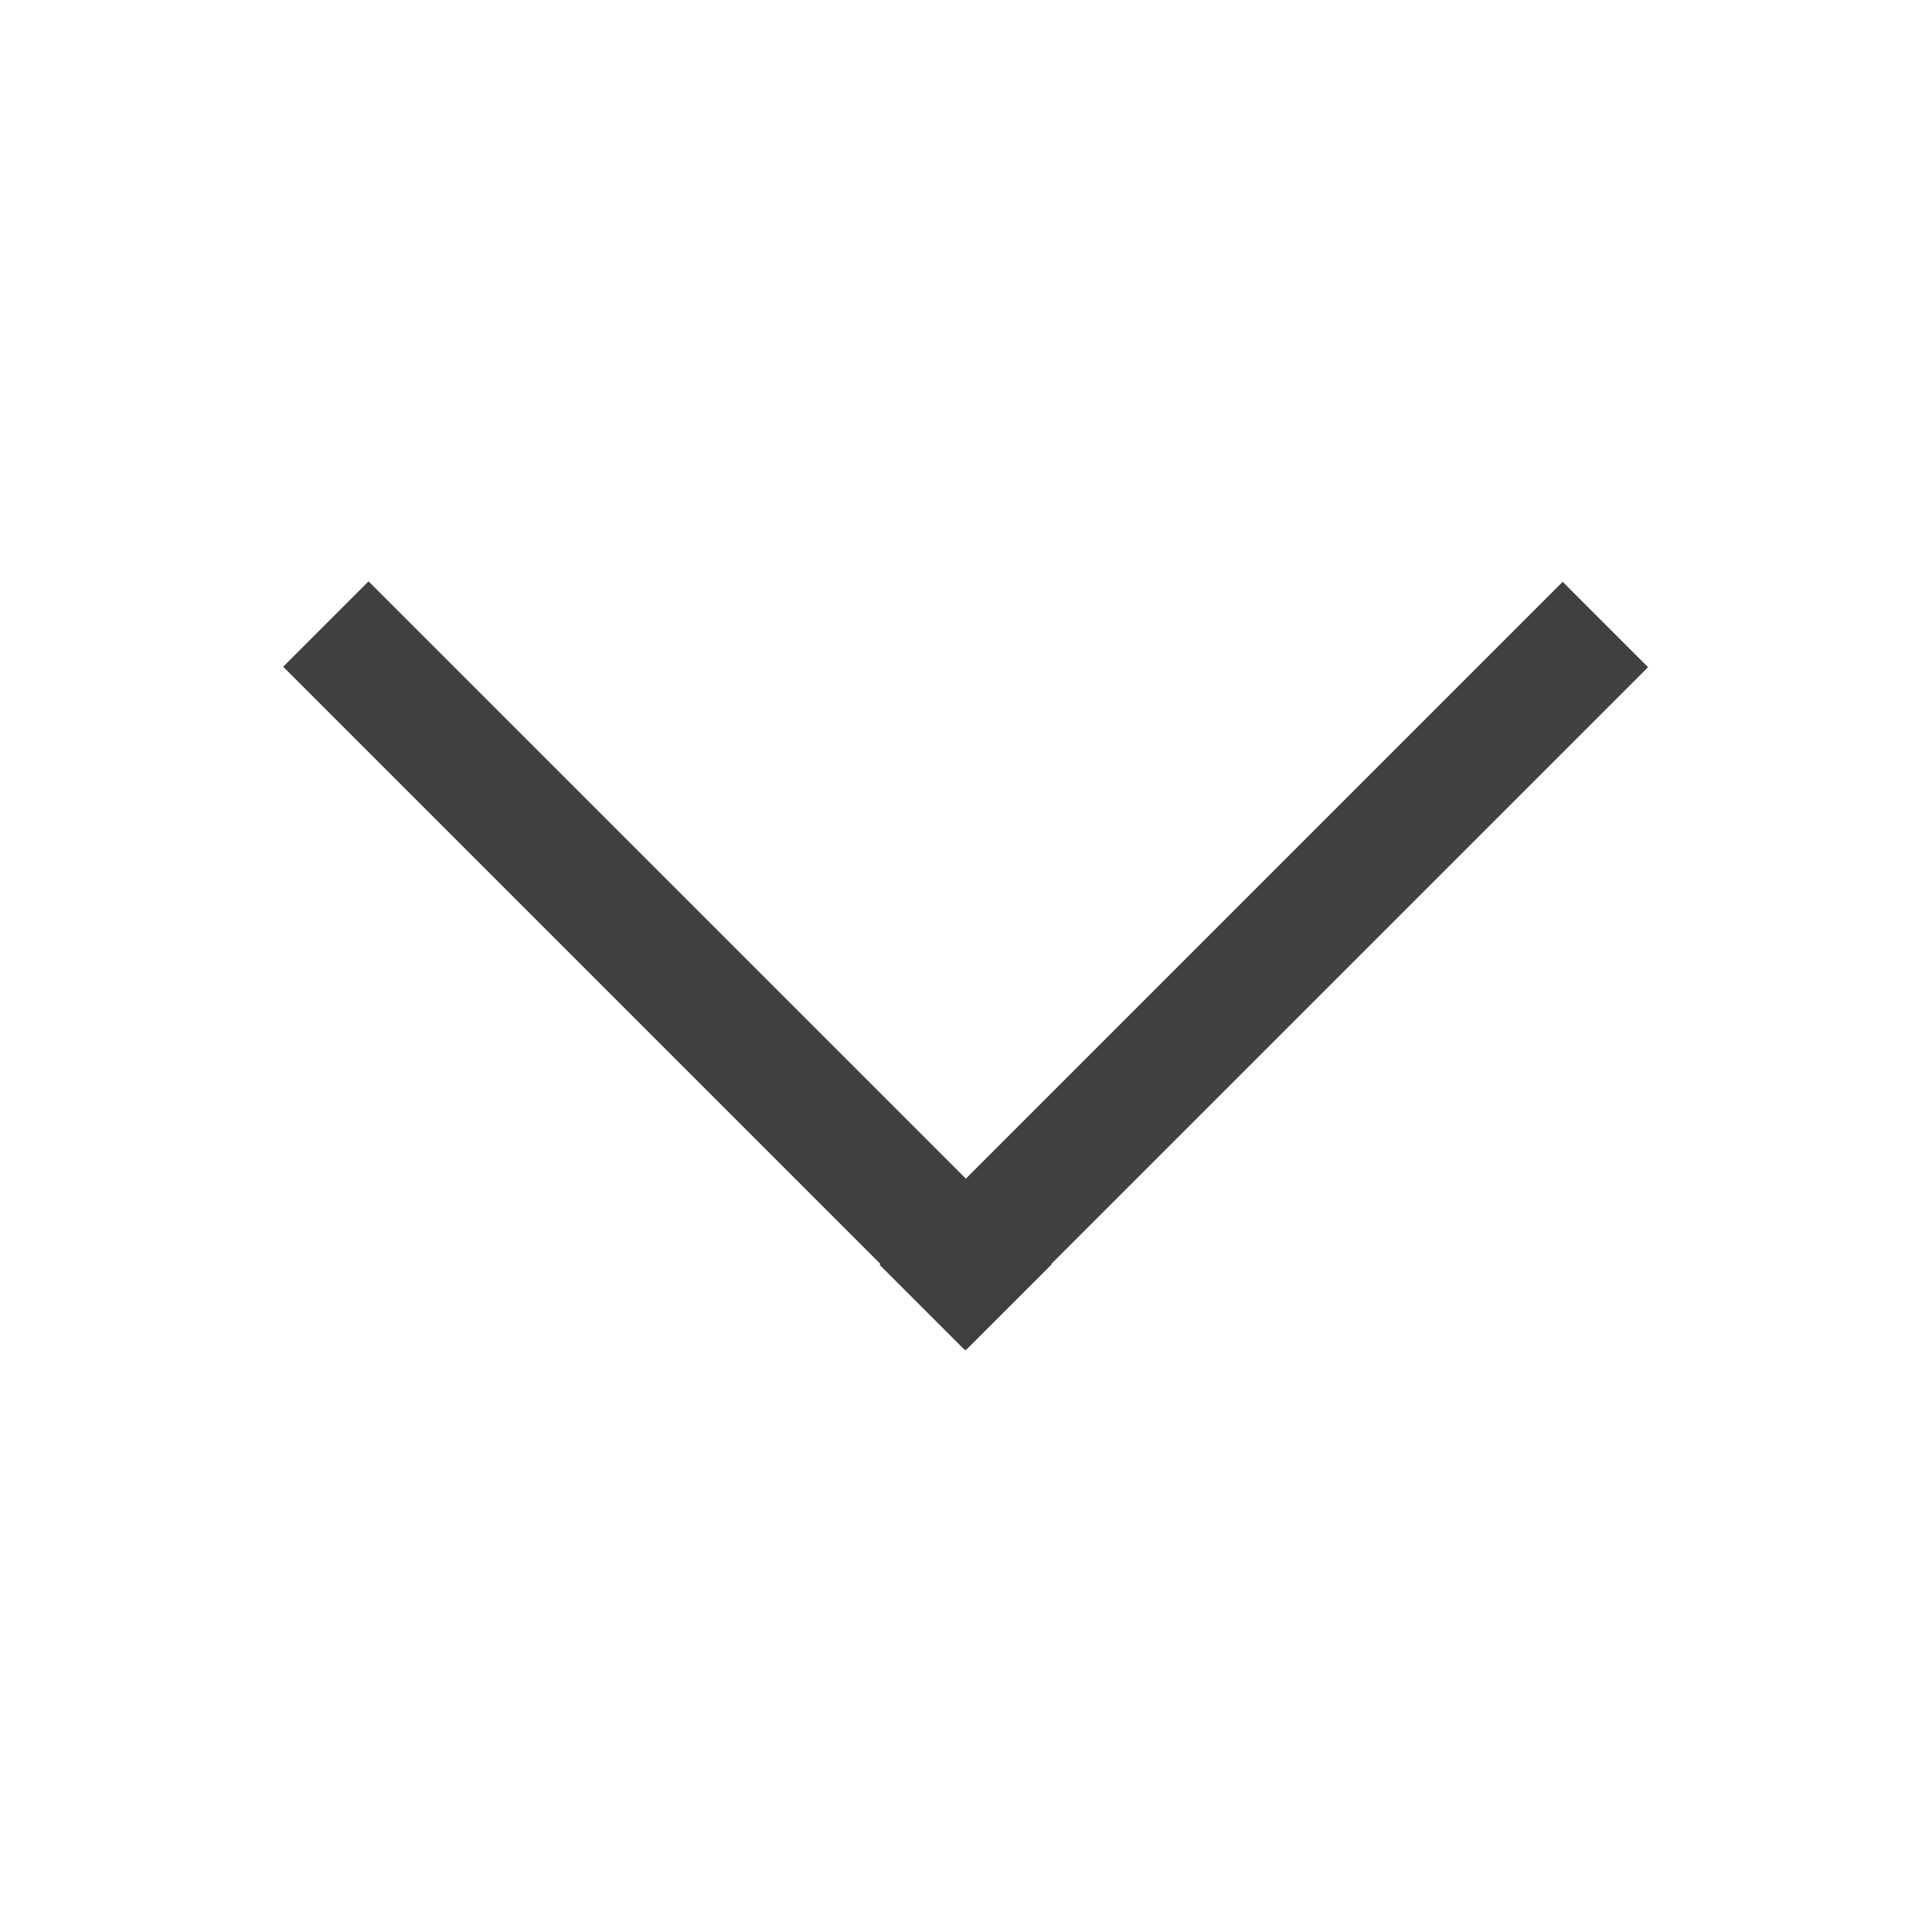
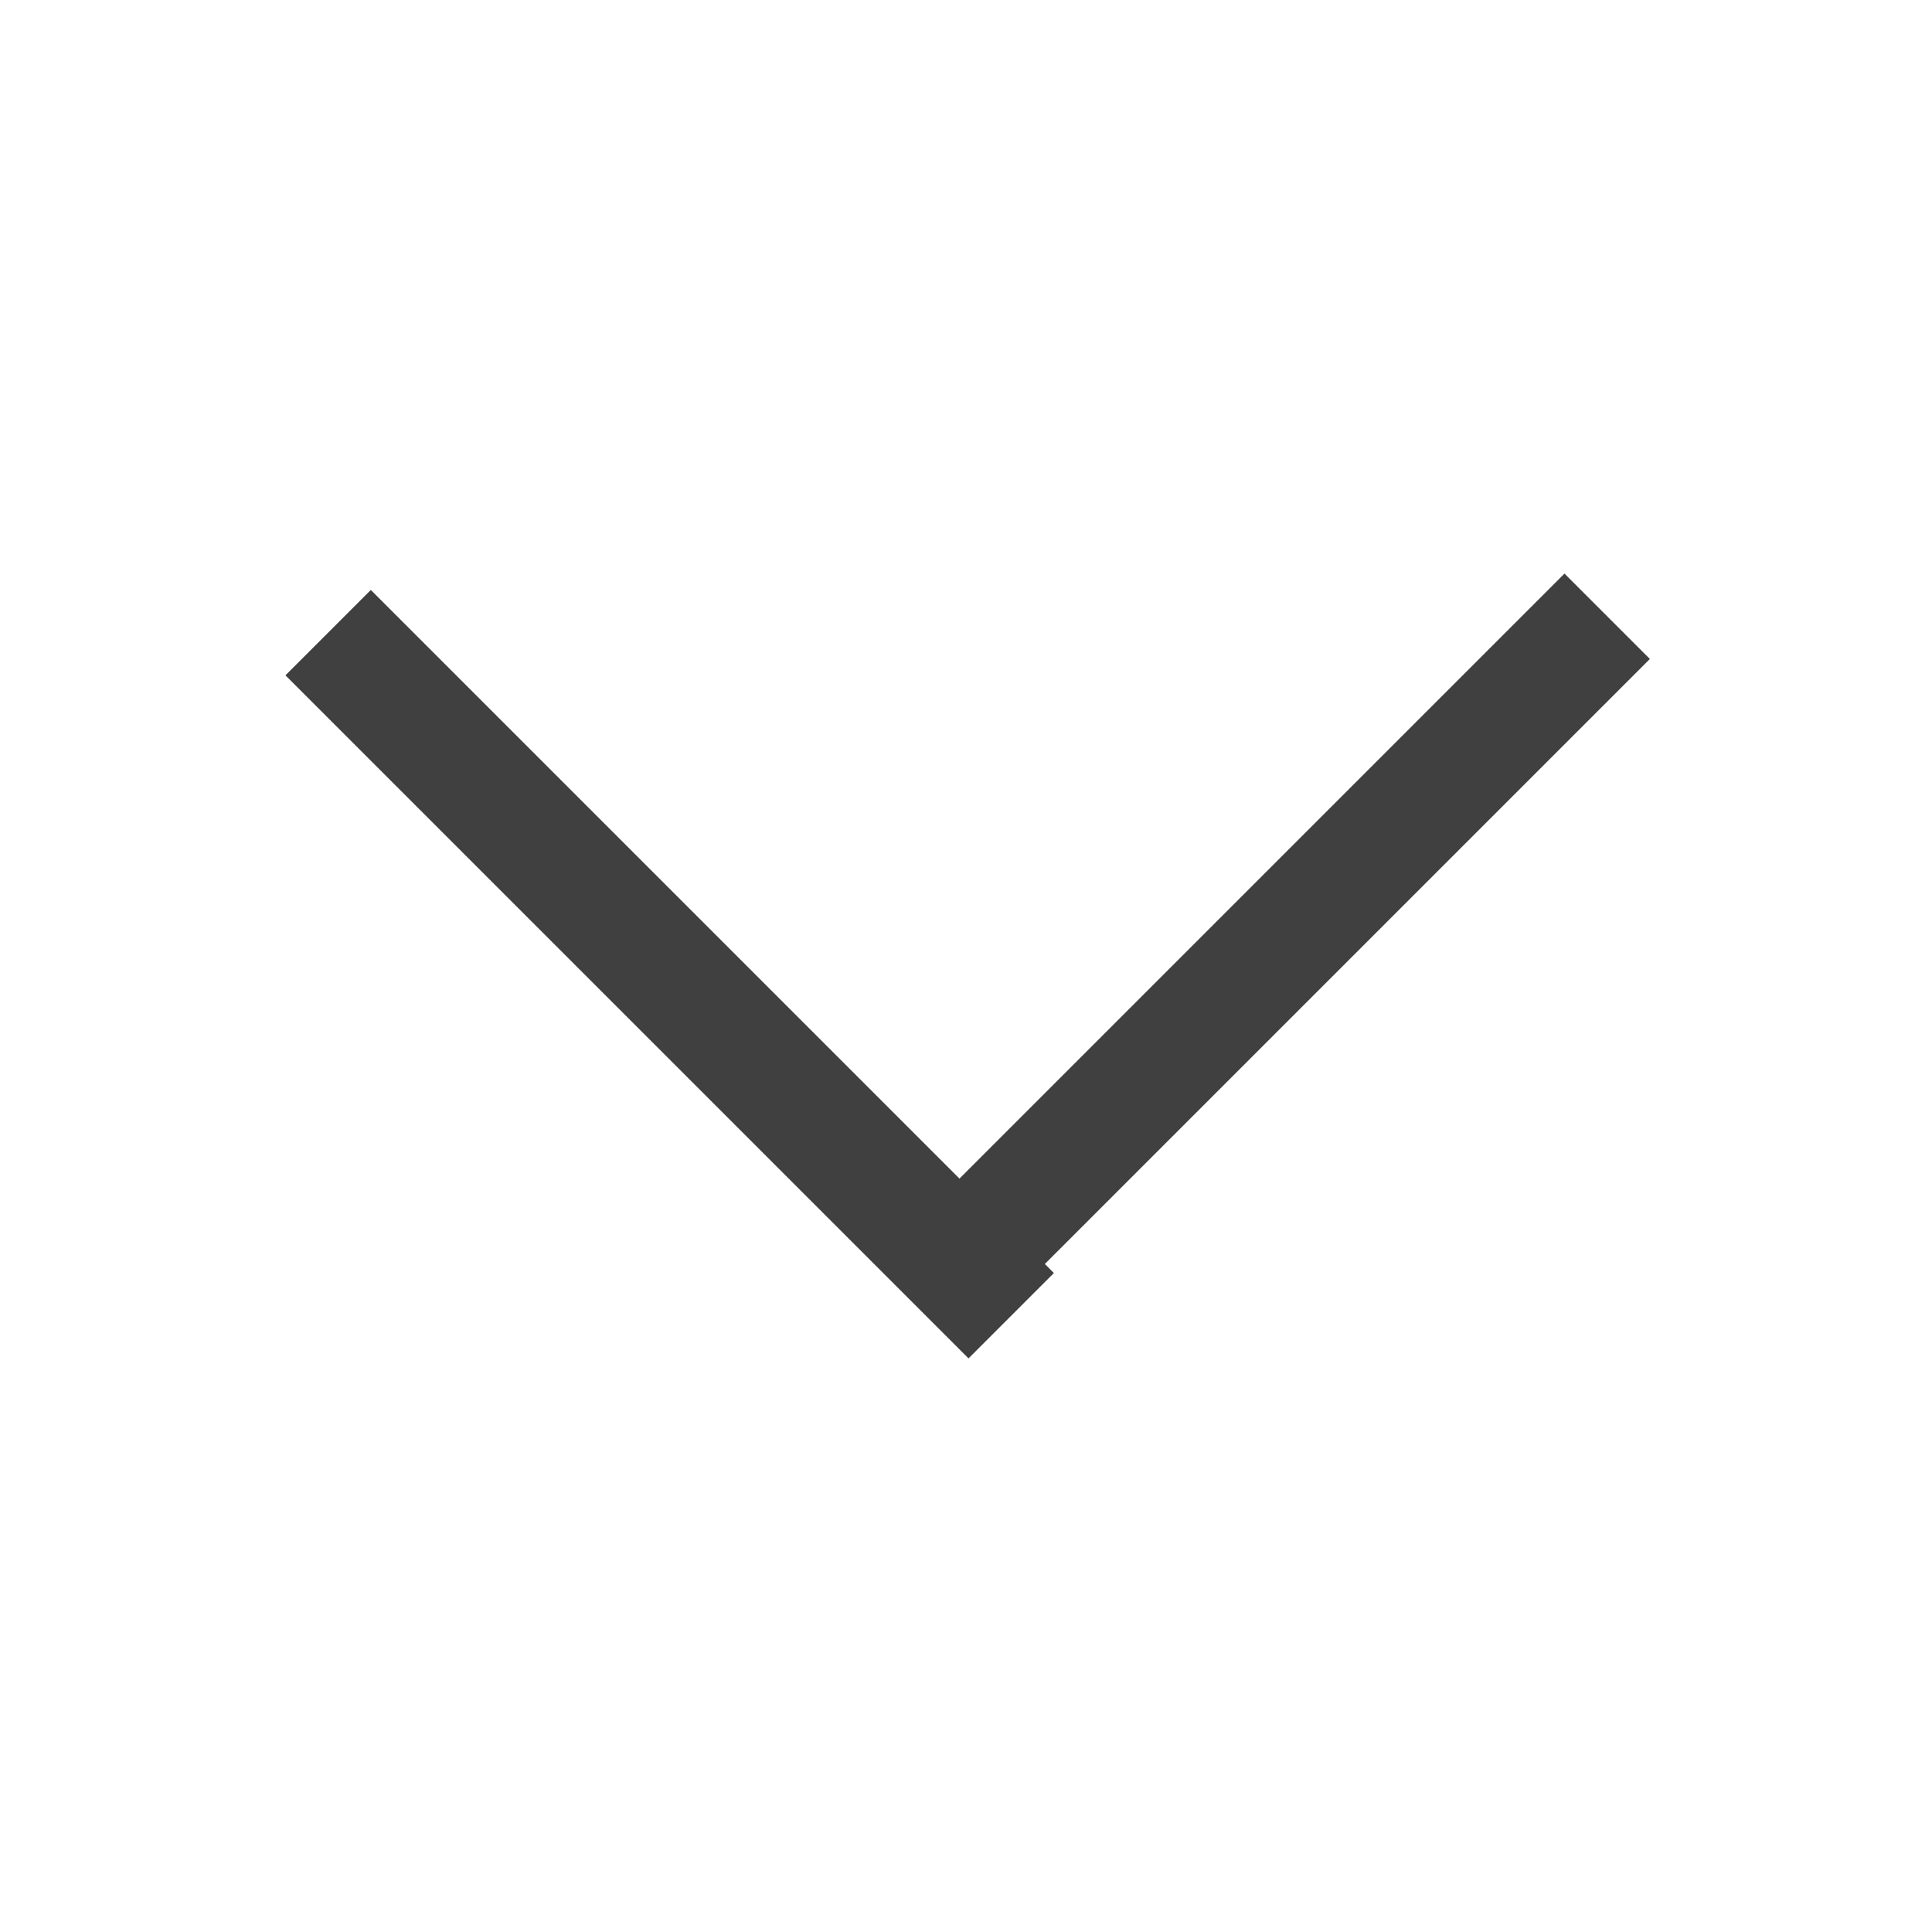
<svg xmlns="http://www.w3.org/2000/svg" id="图层_1" data-name="图层 1" viewBox="0 0 16 16">
-   <defs>
-     <style>.cls-1{fill:#404040;}</style>
-   </defs>
-   <rect class="cls-1" x="9.97" y="4" width="1" height="8" transform="translate(8.72 -5.06) rotate(45)" />
-   <rect class="cls-1" x="5.03" y="4" width="1" height="8" transform="translate(-4.04 6.25) rotate(-45)" />
+   <rect x="6.5" y="7.5" width="8" height="1" transform="translate(-2.6 9.7) rotate(-45)" fill="#404040" />
+   <rect x="5" y="4" width="1" height="8" transform="translate(-4 6.3) rotate(-45)" fill="#404040" />
</svg>
